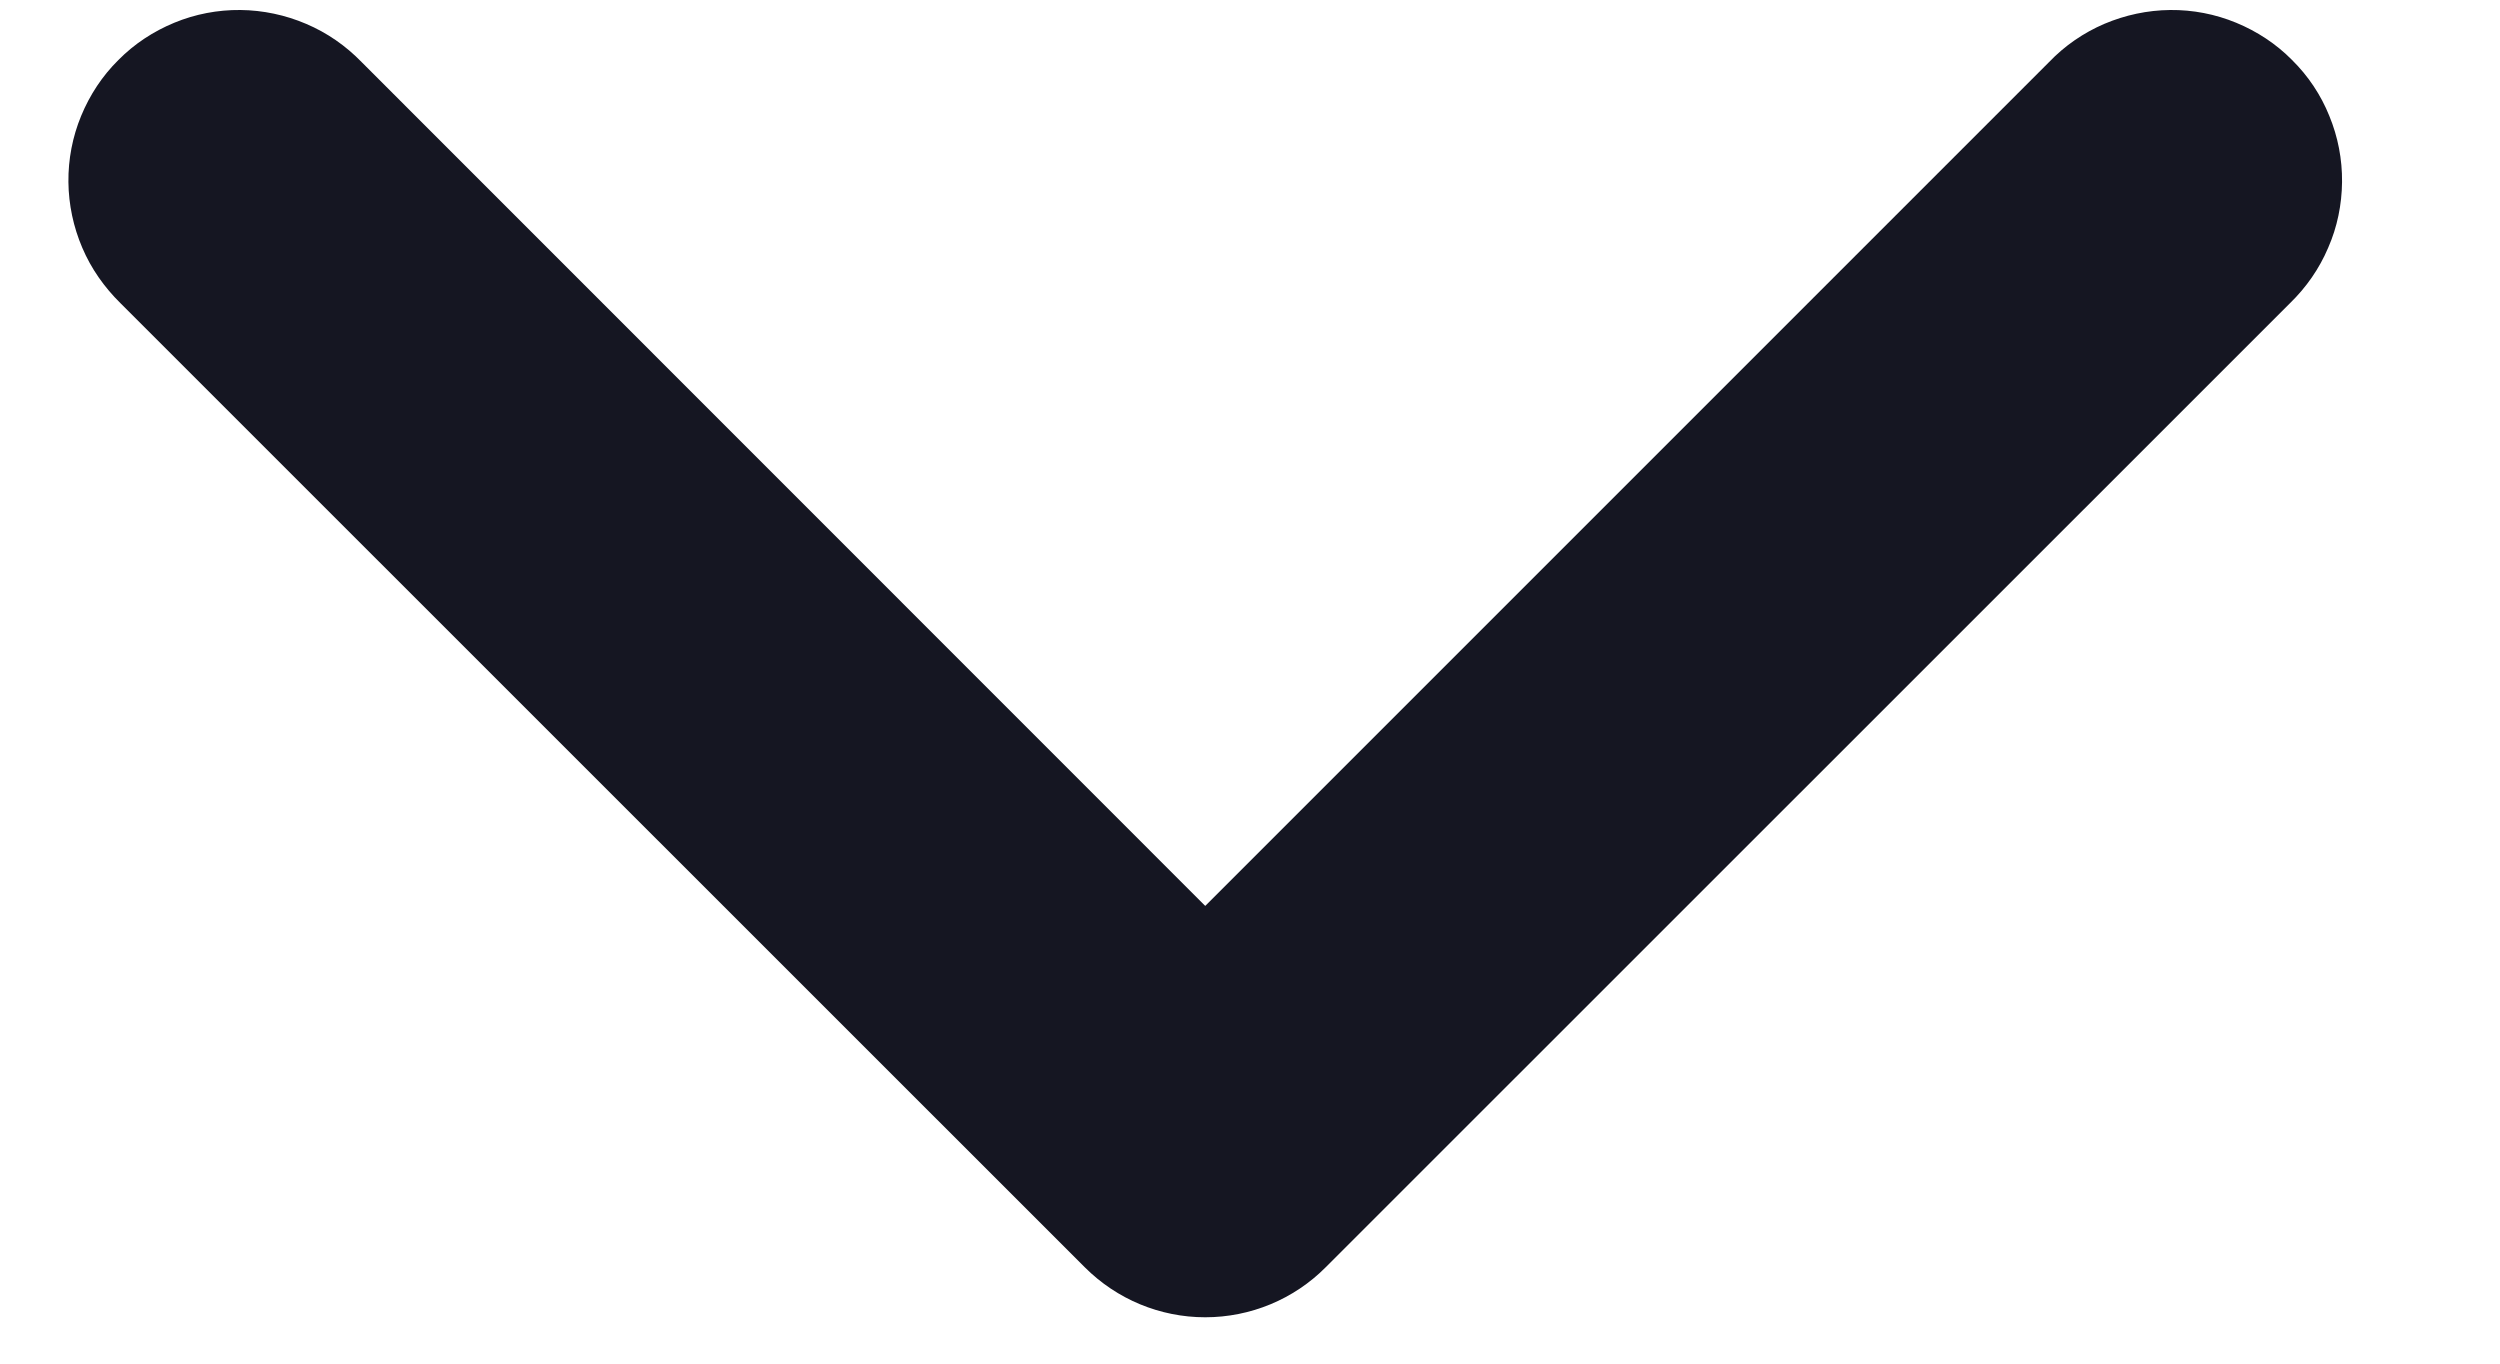
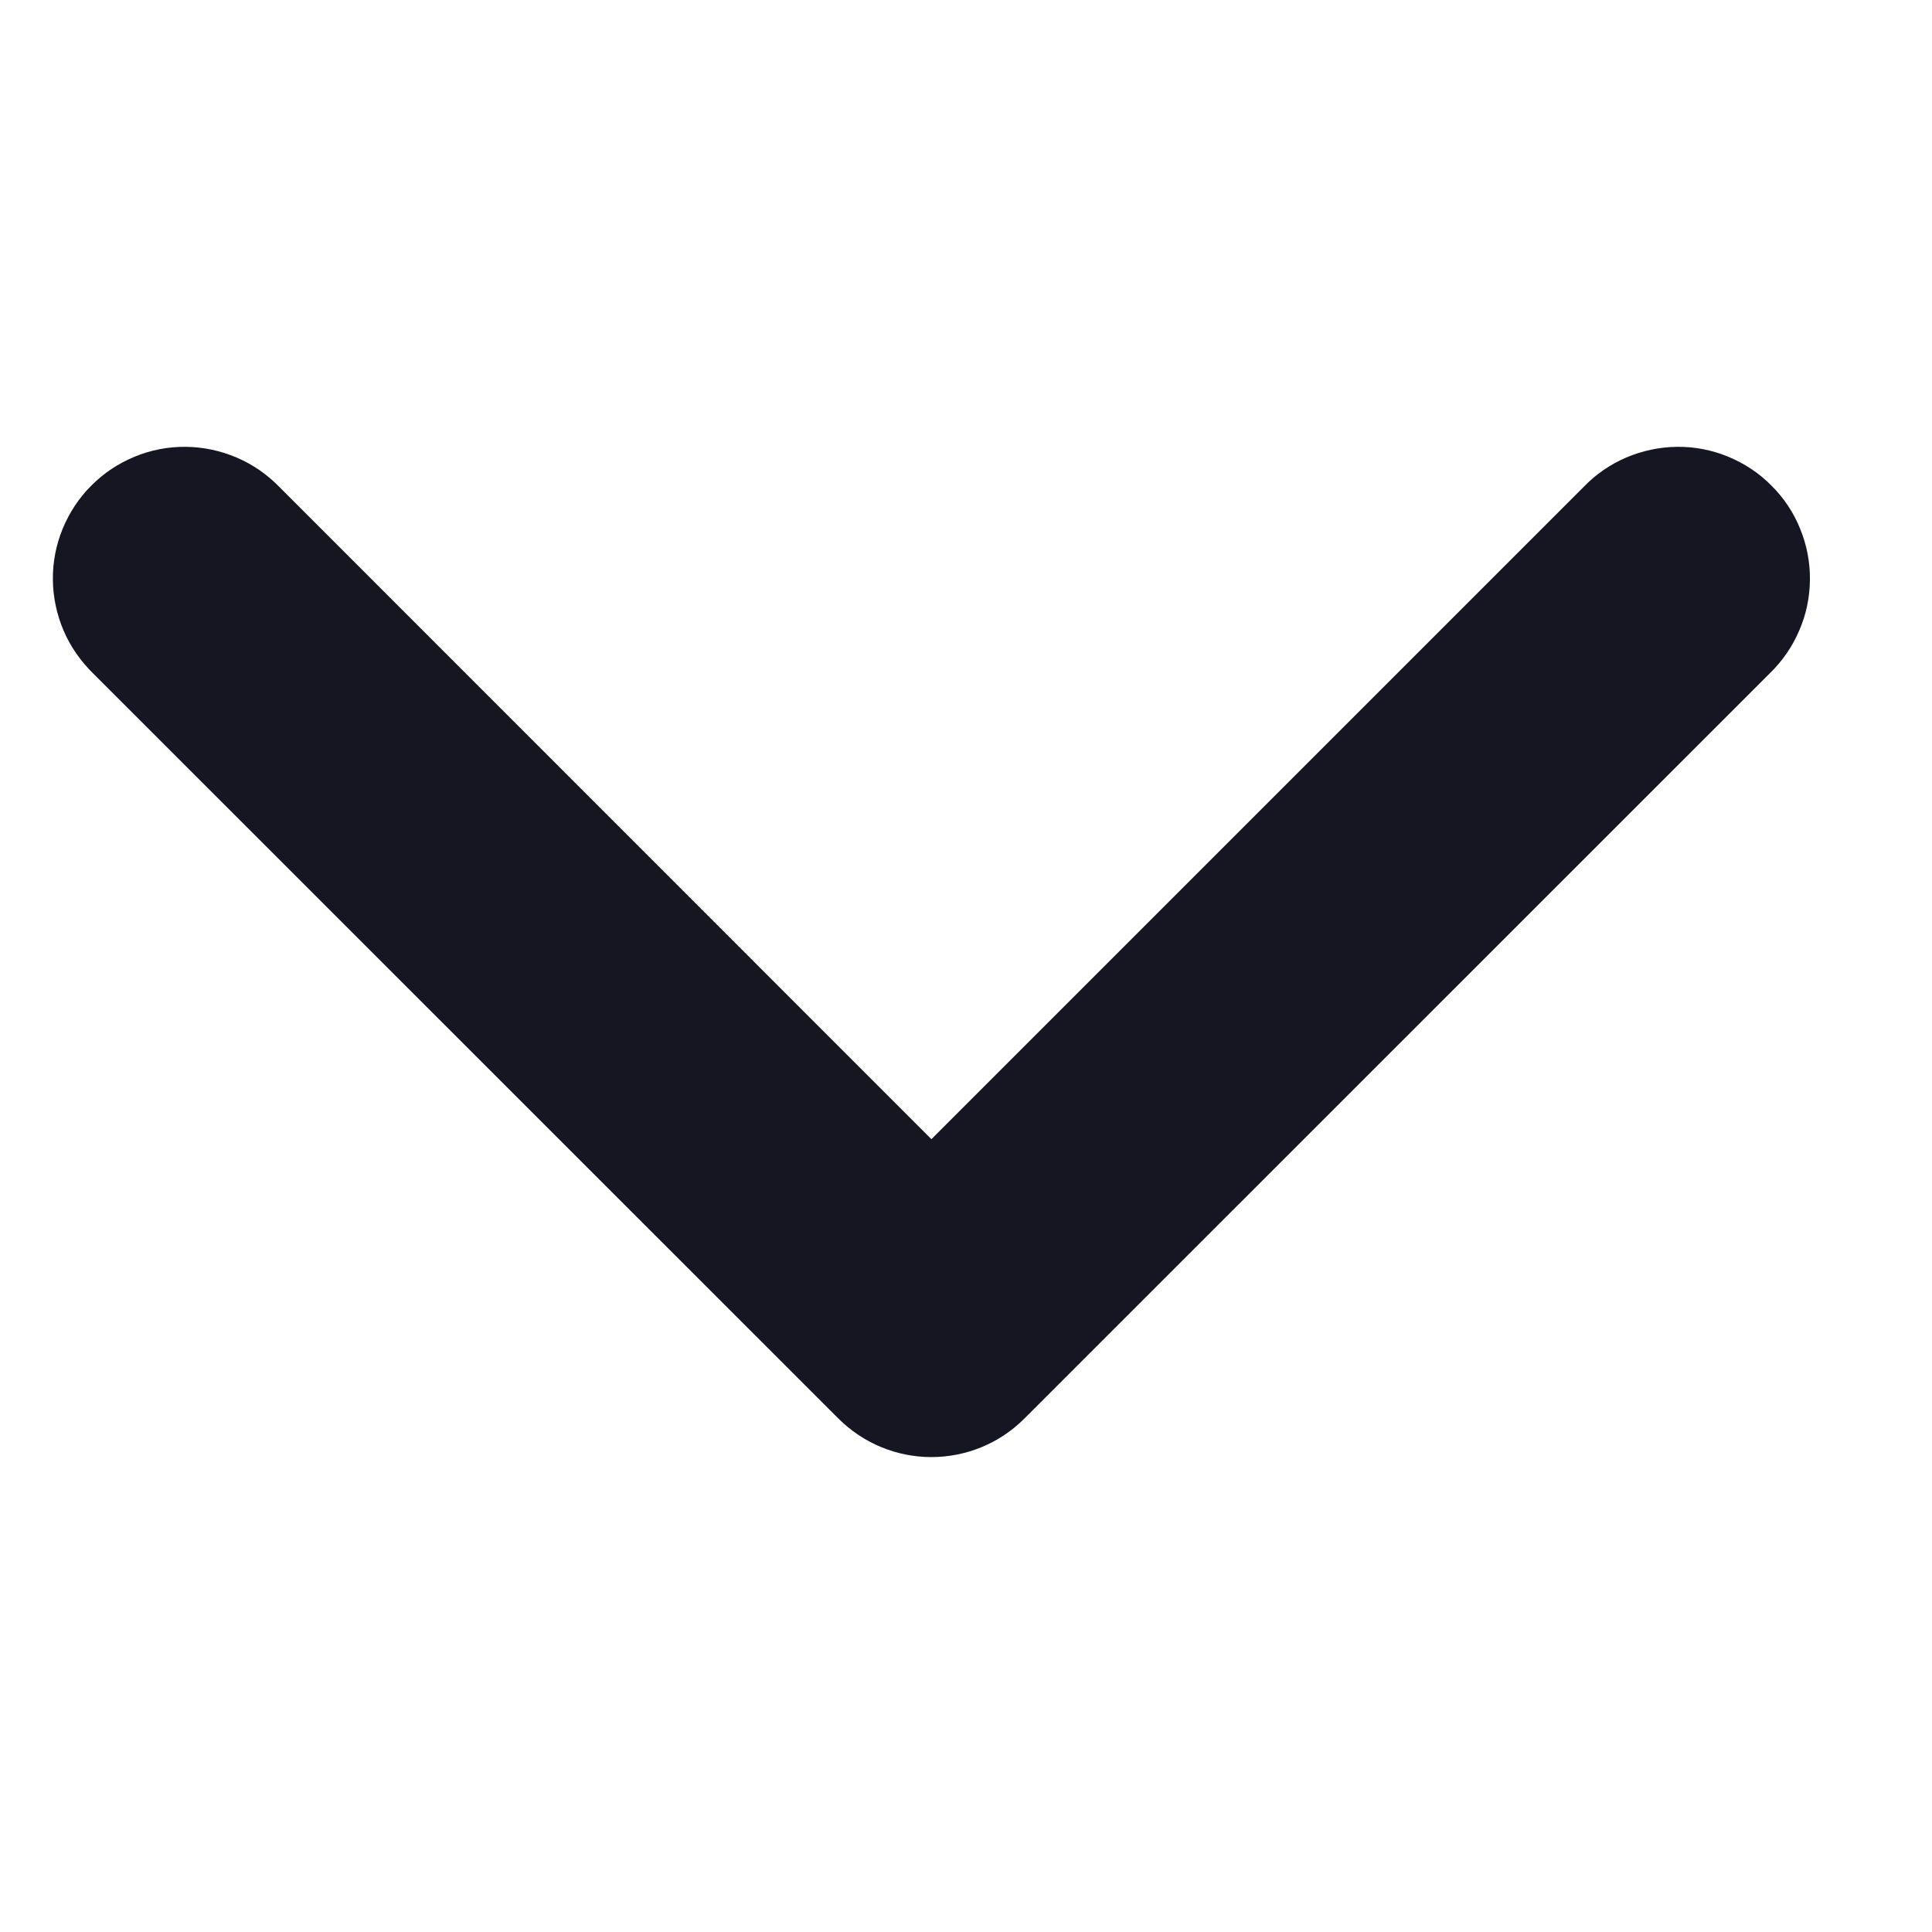
- <svg xmlns="http://www.w3.org/2000/svg" width="11" height="6" viewBox="0 0 11 6" fill="none">
+ <svg xmlns="http://www.w3.org/2000/svg" width="18" height="18" viewBox="0 0 11 6" fill="none">
  <path d="M5.303 3.986L9.016 0.273C9.085 0.201 9.168 0.144 9.259 0.105C9.351 0.066 9.449 0.045 9.549 0.044C9.648 0.043 9.747 0.062 9.839 0.1C9.931 0.138 10.015 0.193 10.085 0.264C10.156 0.334 10.212 0.418 10.249 0.51C10.287 0.602 10.306 0.701 10.305 0.801C10.304 0.9 10.284 0.999 10.244 1.09C10.205 1.182 10.148 1.264 10.076 1.334L5.833 5.576C5.693 5.717 5.502 5.796 5.303 5.796C5.104 5.796 4.914 5.717 4.773 5.576L0.53 1.334C0.459 1.264 0.401 1.182 0.362 1.09C0.323 0.999 0.302 0.9 0.301 0.801C0.3 0.701 0.319 0.602 0.357 0.51C0.395 0.418 0.45 0.334 0.521 0.264C0.591 0.193 0.675 0.138 0.767 0.1C0.859 0.062 0.958 0.043 1.058 0.044C1.157 0.045 1.256 0.066 1.347 0.105C1.439 0.144 1.521 0.201 1.591 0.273L5.303 3.986Z" fill="#151622" />
</svg>
